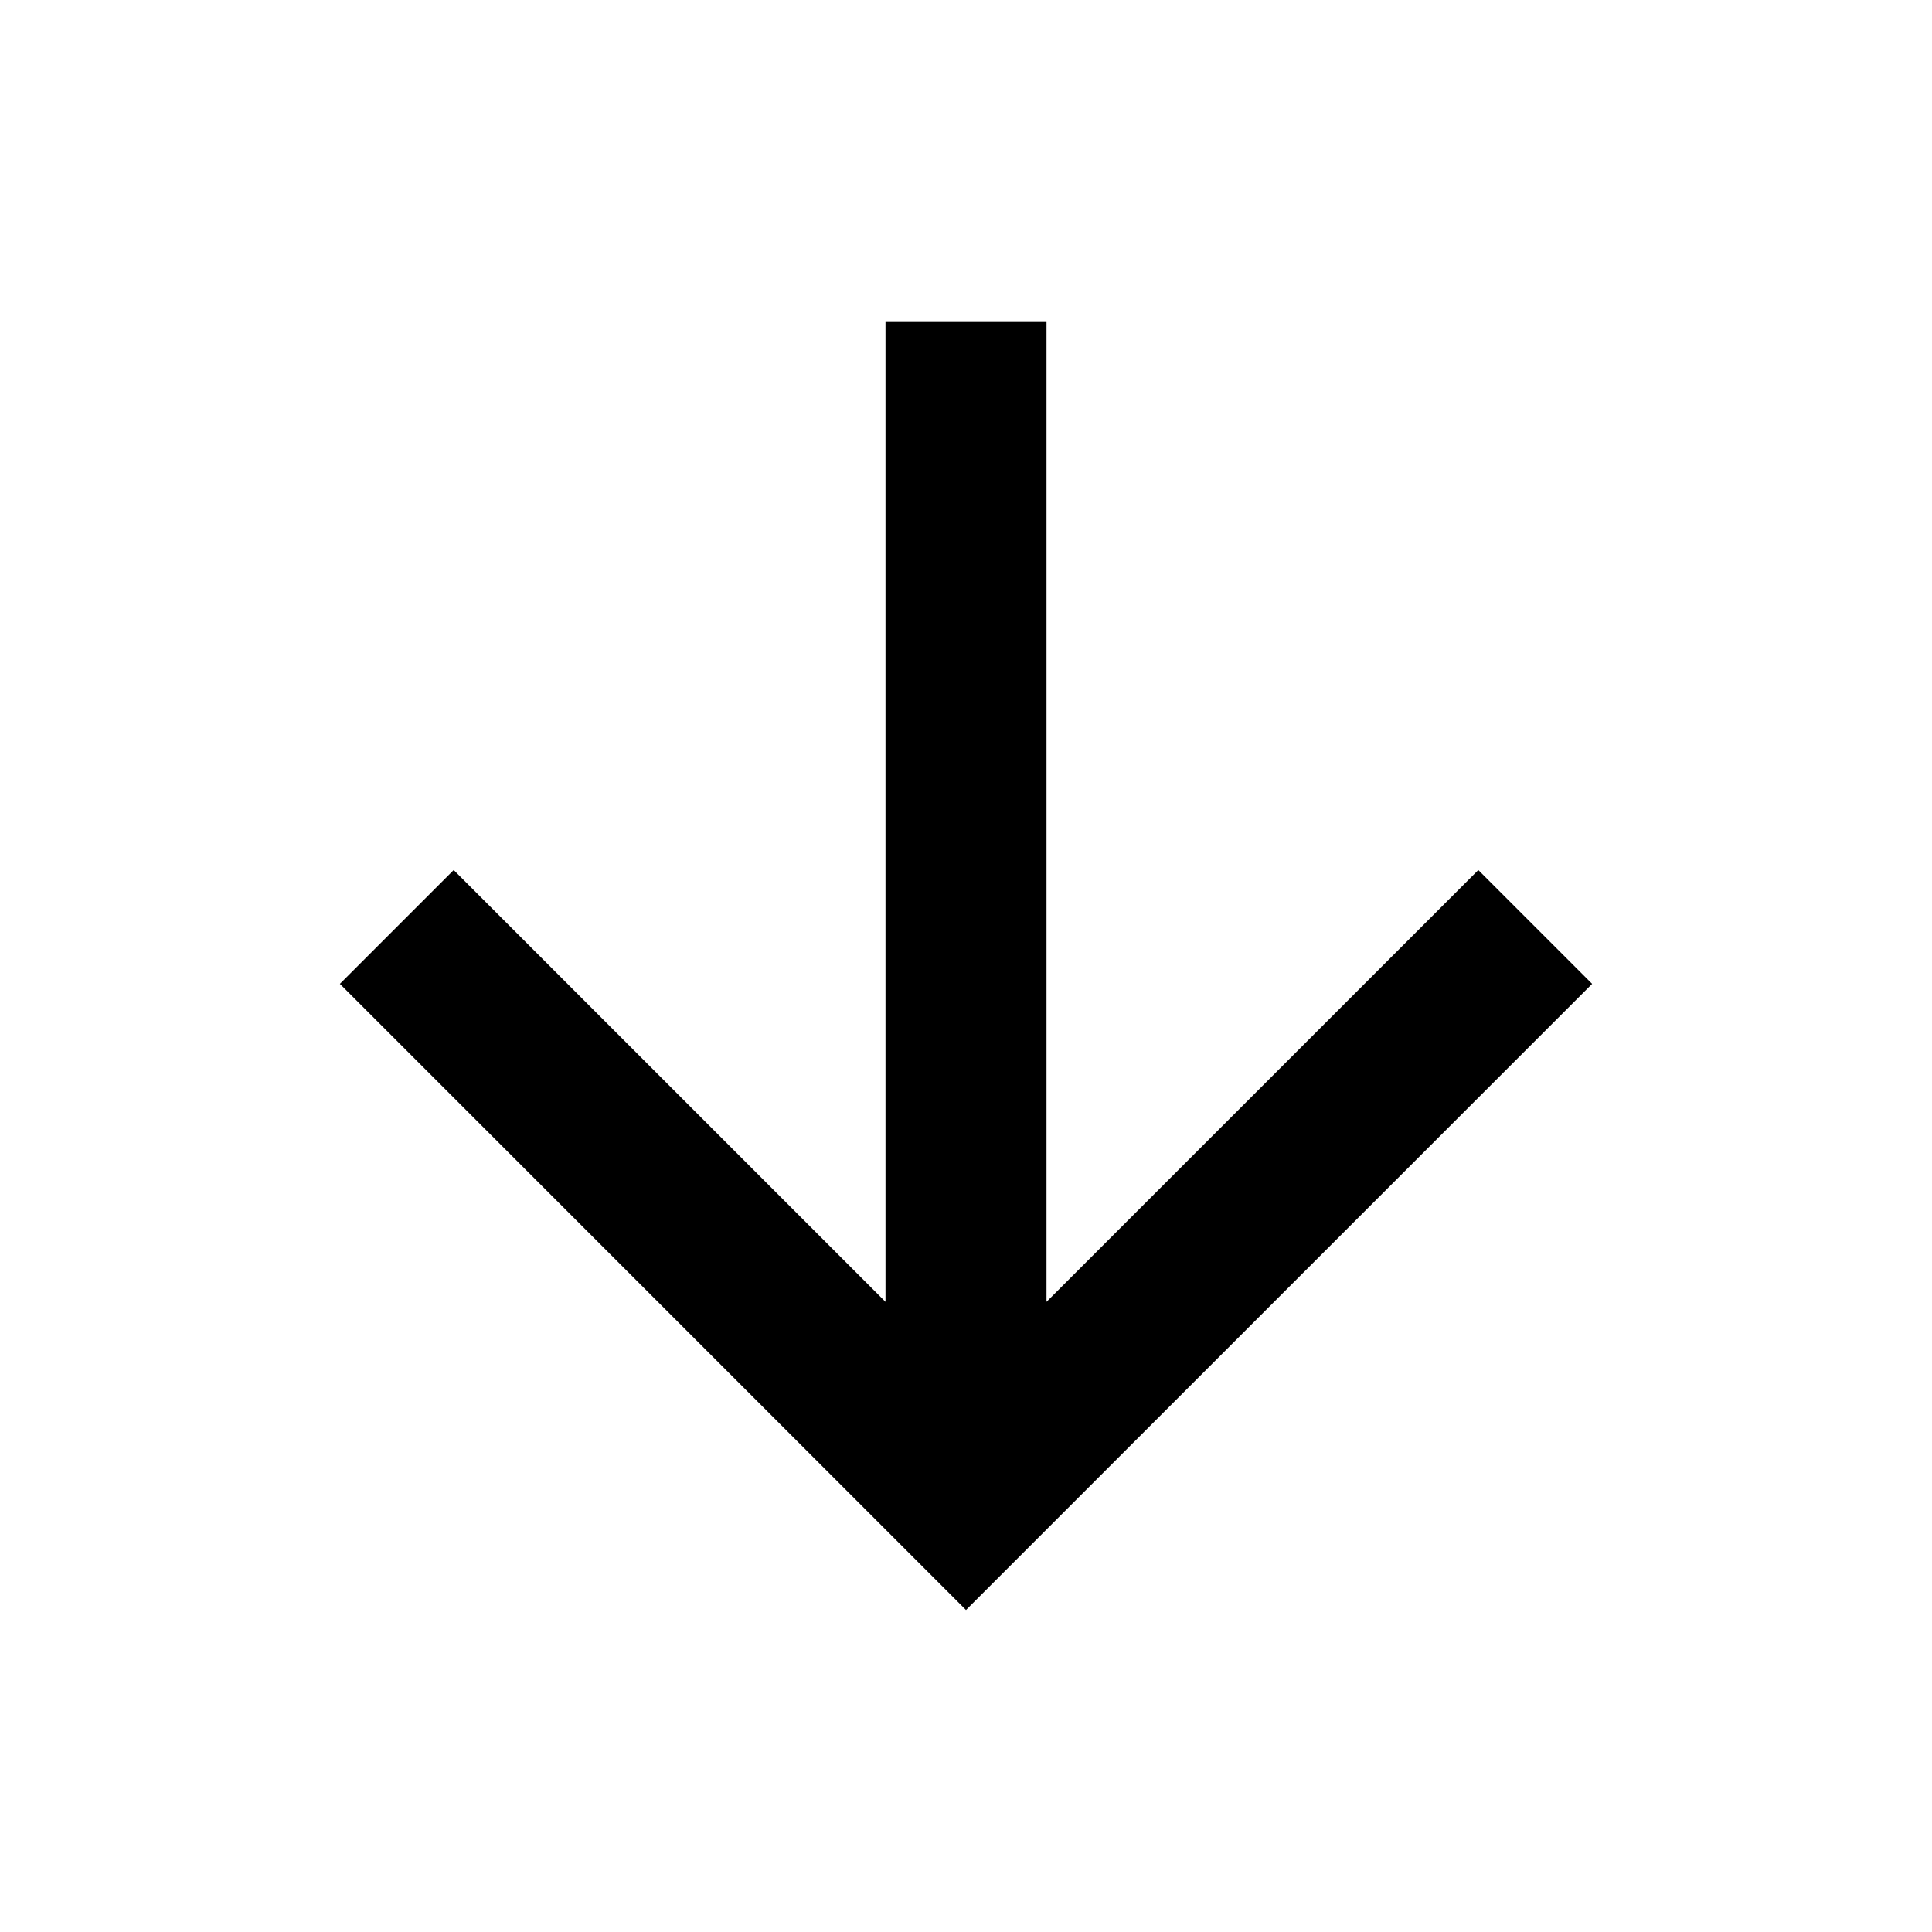
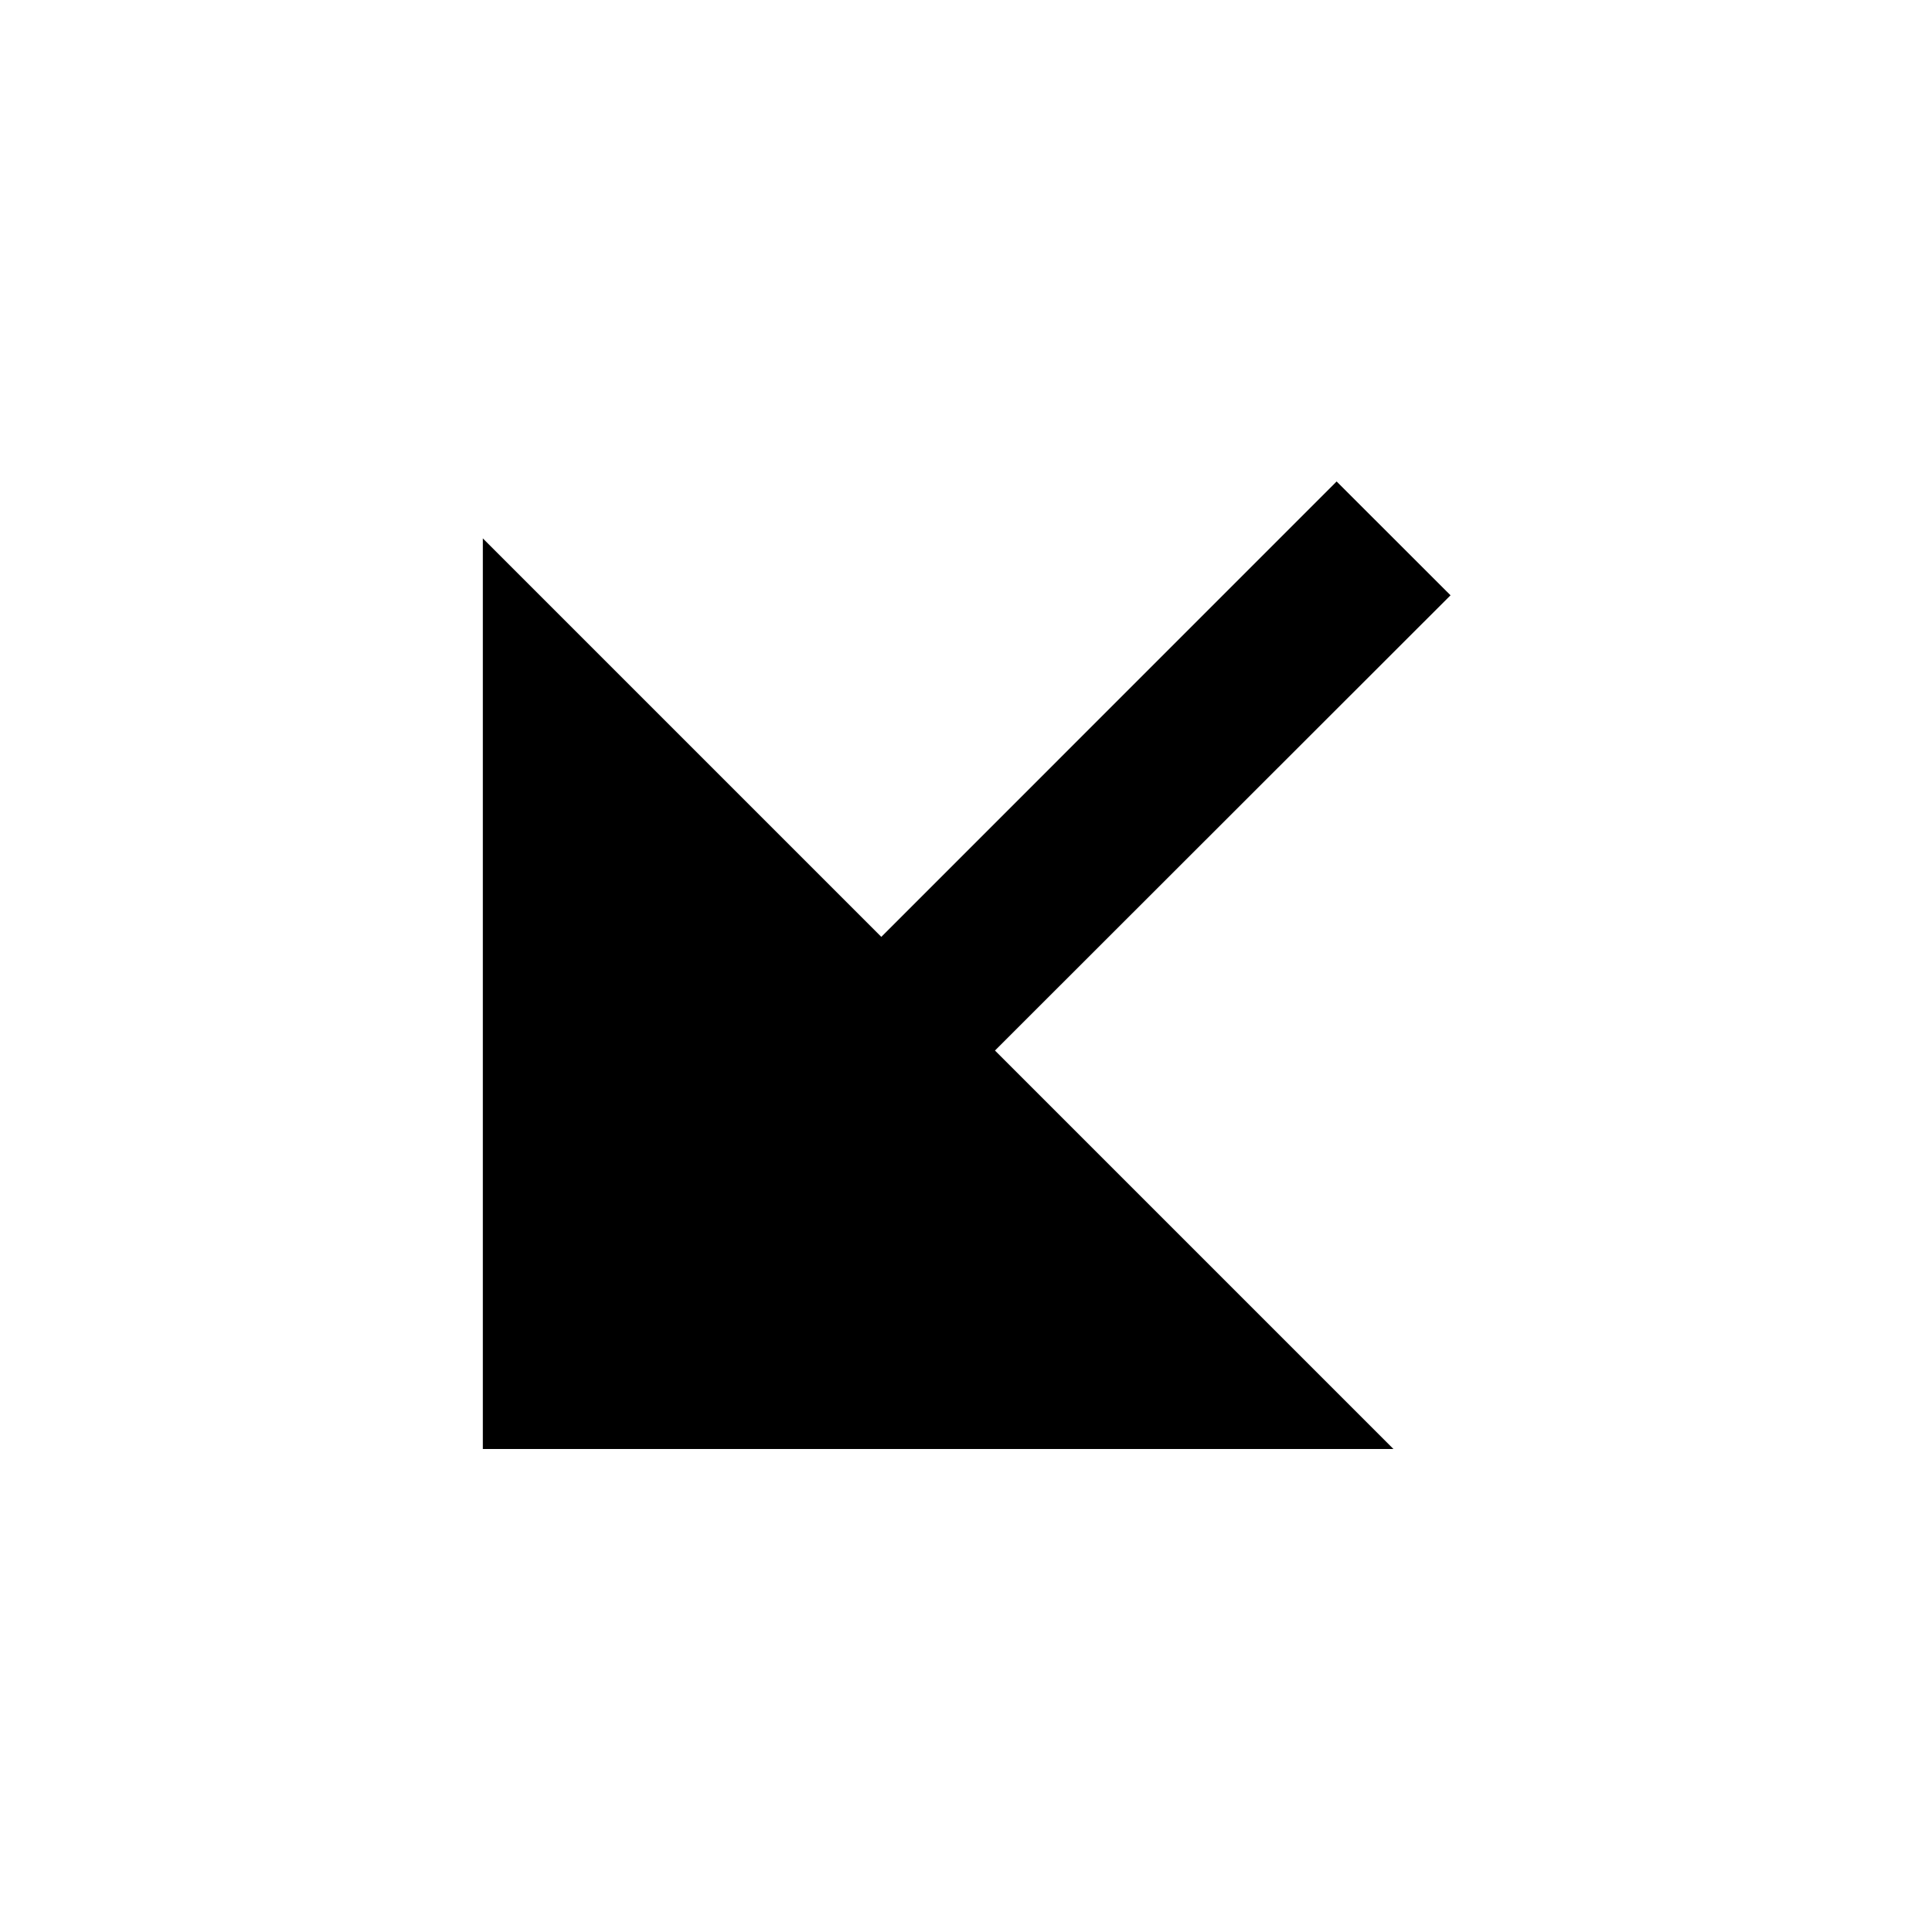
<svg xmlns="http://www.w3.org/2000/svg" viewBox="0 0 24 24" width="24" height="24">
  <path fill="none" d="M0 0h24v24H0z" />
-   <path d="M13 16.172l5.364-5.364 1.414 1.414L12 20l-7.778-7.778 1.414-1.414L11 16.172V4h2v12.172z" />
+   <path d="M12.36 13.05L17.31 18H5.998V6.688l4.95 4.95 5.656-5.657 1.415 1.414z" />
</svg>
